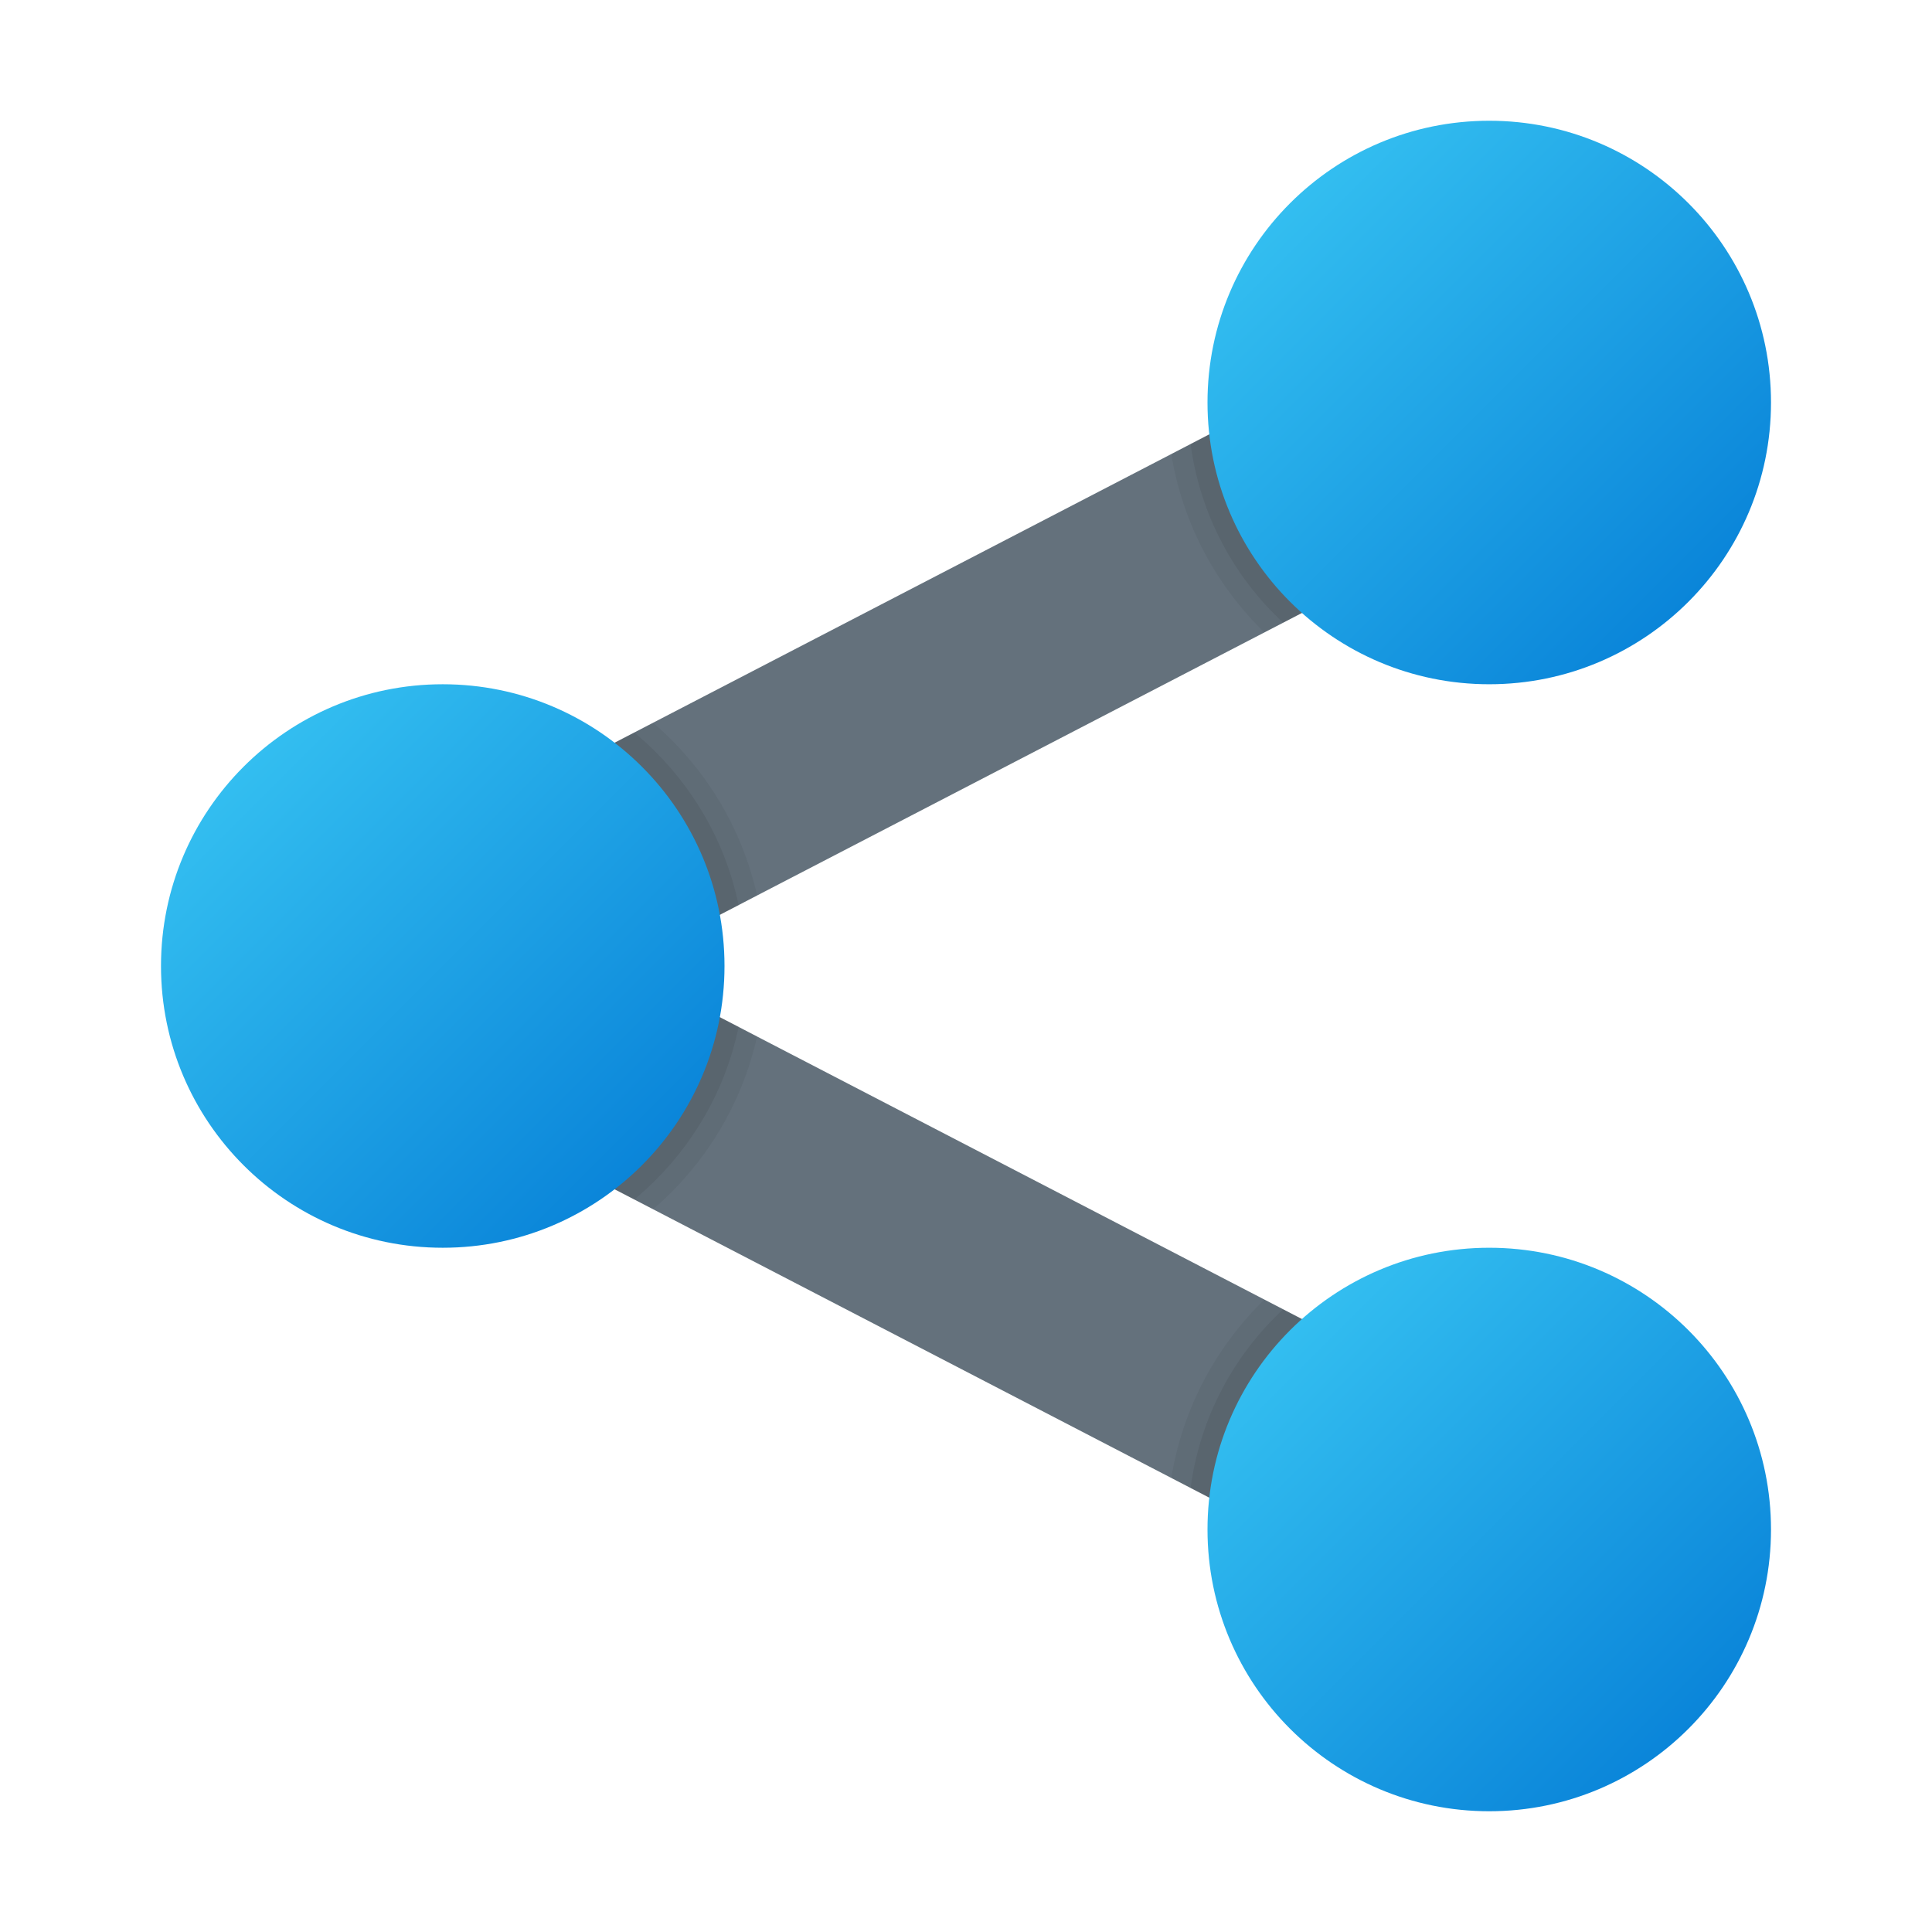
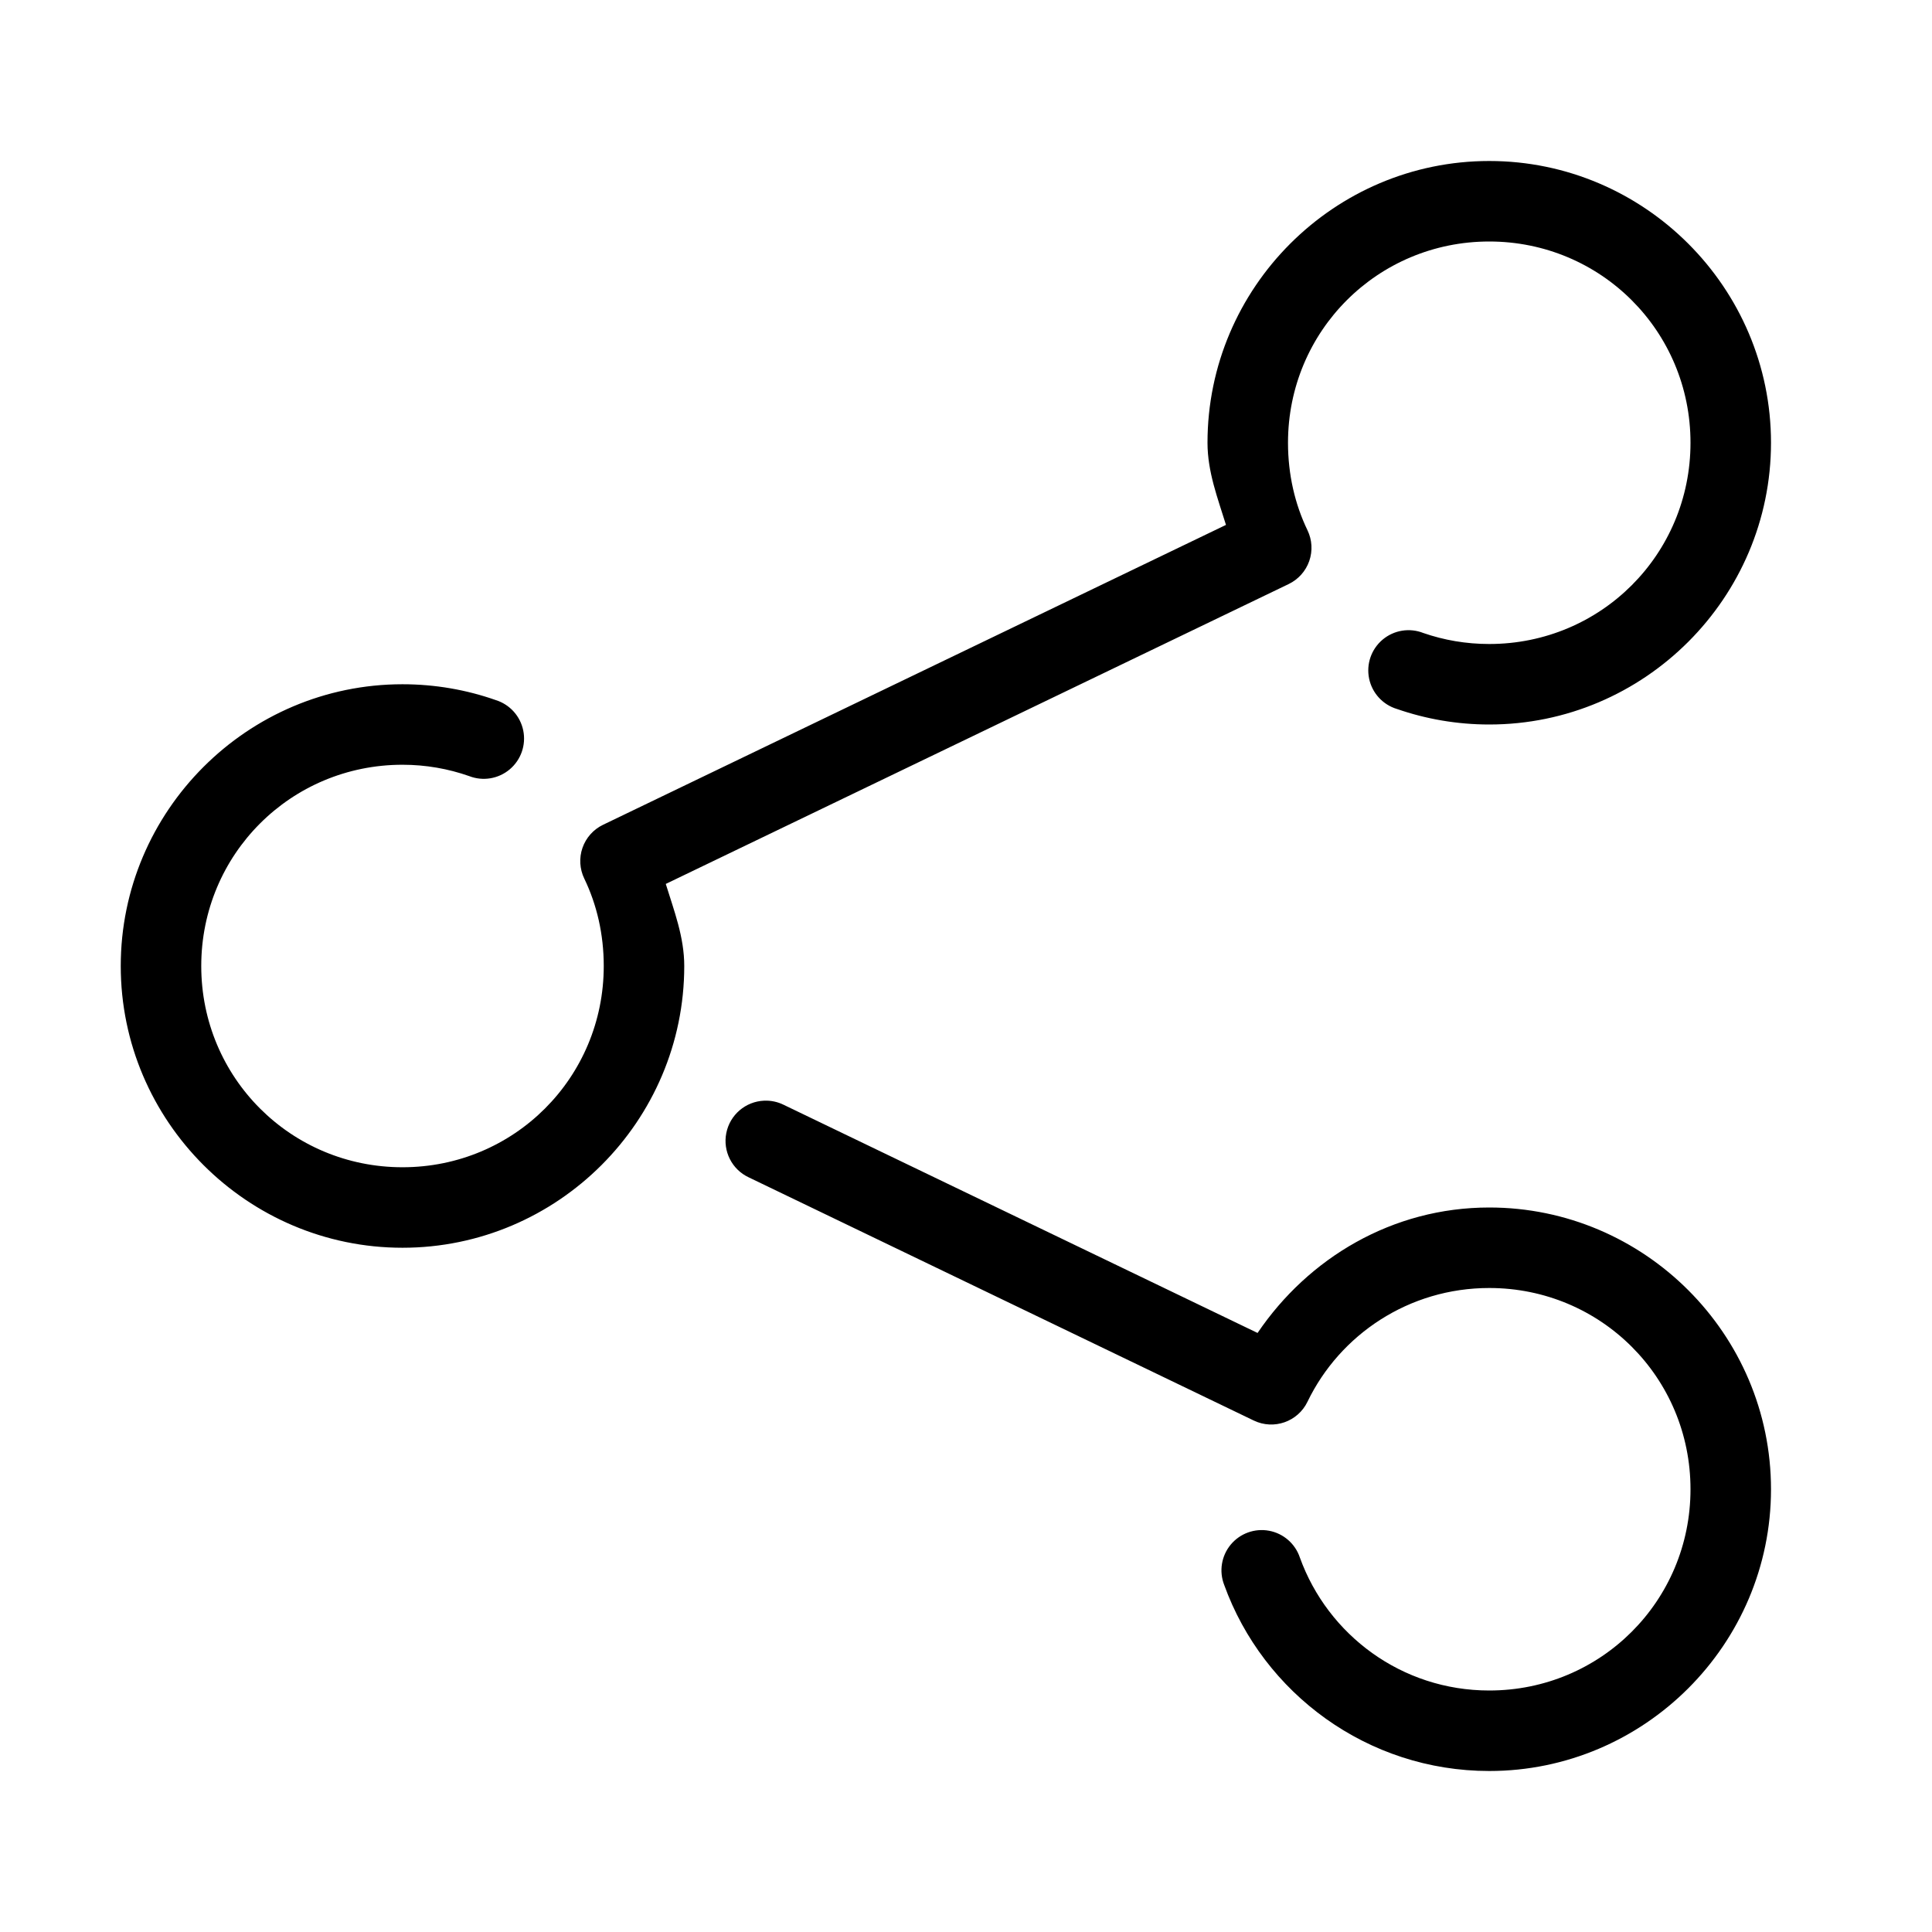
- <svg xmlns="http://www.w3.org/2000/svg" viewBox="0 0 48 48" width="48px" height="48px" baseProfile="basic">
-   <path fill="#64717c" d="M35.85,40.219l-27-14C8.021,25.79,7.5,24.934,7.5,24s0.521-1.79,1.35-2.219l27-14l2.301,4.438 L15.431,24l22.72,11.781L35.85,40.219z" />
-   <path d="M38.15,12.22l-6.27,3.25l-0.47,0.24c-1.2-1.17-2.03-2.71-2.31-4.43l0.48-0.25l6.27-3.25L38.15,12.22z" opacity=".05" />
-   <path d="M38.15,12.22l-6.27,3.25c-1.23-1.14-2.07-2.7-2.3-4.44l6.27-3.25L38.15,12.22z" opacity=".07" />
-   <path d="M38.15,35.78l-6.27-3.25l-0.47-0.24c-1.2,1.17-2.03,2.71-2.31,4.43l0.48,0.25l6.27,3.25L38.15,35.78z" opacity=".05" />
-   <path d="M38.15,35.78l-6.27-3.25c-1.23,1.14-2.07,2.7-2.3,4.44l6.27,3.25L38.15,35.78z" opacity=".07" />
-   <linearGradient id="JB_CPnxu2awqV7p5jbkOsa" x1="32.05" x2="41.95" y1="5.05" y2="14.95" gradientUnits="userSpaceOnUse">
-     <stop offset="0" stop-color="#33bef0" />
-     <stop offset="1" stop-color="#0a85d9" />
-   </linearGradient>
-   <circle cx="37" cy="10" r="7" fill="url(#JB_CPnxu2awqV7p5jbkOsa)" />
-   <linearGradient id="JB_CPnxu2awqV7p5jbkOsb" x1="32.05" x2="41.95" y1="33.05" y2="42.95" gradientUnits="userSpaceOnUse">
-     <stop offset="0" stop-color="#33bef0" />
-     <stop offset="1" stop-color="#0a85d9" />
-   </linearGradient>
-   <circle cx="37" cy="38" r="7" fill="url(#JB_CPnxu2awqV7p5jbkOsb)" />
-   <path d="M18.35,25.51l0.46,0.24c-0.38,1.7-1.3,3.19-2.58,4.29l-0.47-0.24l-6.91-3.58 C8.02,25.79,7.5,24.93,7.5,24s0.52-1.79,1.35-2.22l6.91-3.58l0.47-0.24c1.28,1.1,2.2,2.59,2.58,4.29l-0.46,0.24L15.43,24 L18.35,25.51z" opacity=".05" />
-   <path d="M15.43,24l2.92,1.51c-0.35,1.71-1.29,3.21-2.59,4.29l-6.91-3.58C8.02,25.79,7.5,24.93,7.5,24 s0.52-1.79,1.35-2.22l6.91-3.58c1.3,1.08,2.24,2.58,2.59,4.29L15.43,24z" opacity=".07" />
-   <linearGradient id="JB_CPnxu2awqV7p5jbkOsc" x1="6.05" x2="15.95" y1="19.05" y2="28.95" gradientUnits="userSpaceOnUse">
-     <stop offset="0" stop-color="#33bef0" />
-     <stop offset="1" stop-color="#0a85d9" />
-   </linearGradient>
-   <circle cx="11" cy="24" r="7" fill="url(#JB_CPnxu2awqV7p5jbkOsc)" />
+ <svg xmlns="http://www.w3.org/2000/svg" viewBox="0 0 48 48" width="48px" height="48px">
+   <path d="M 37 4 C 33.146 4 30 7.146 30 11 C 30 11.724 30.254 12.376 30.459 13.041 L 14.982 20.492 A 1 1 0 0 0 14.516 21.828 C 14.829 22.476 15 23.213 15 24 C 15 26.774 12.774 29 10 29 C 7.226 29 5 26.774 5 24 C 5 21.226 7.226 19 10 19 C 10.582 19 11.138 19.1 11.654 19.281 A 1.001 1.001 0 1 0 12.316 17.393 C 11.591 17.138 10.81 17 10 17 C 6.146 17 3 20.146 3 24 C 3 27.854 6.146 31 10 31 C 13.854 31 17 27.854 17 24 C 17 23.277 16.746 22.626 16.541 21.961 L 32.018 14.51 A 1 1 0 0 0 32.484 13.174 C 32.171 12.524 32 11.787 32 11 C 32 8.226 34.226 6 37 6 C 39.774 6 42 8.226 42 11 C 42 13.774 39.774 16 37 16 C 36.424 16 35.875 15.904 35.363 15.727 A 1 1 0 1 0 34.709 17.615 C 35.427 17.864 36.2 18 37 18 C 40.854 18 44 14.854 44 11 C 44 7.146 40.854 4 37 4 z M 18.986 27.346 A 1 1 0 0 0 18.604 29.252 L 31.15 35.293 A 1 1 0 0 0 32.484 34.826 C 33.29 33.156 35.006 32 37 32 C 39.774 32 42 34.226 42 37 C 42 39.774 39.774 42 37 42 C 34.825 42 32.989 40.62 32.295 38.697 A 1 1 0 1 0 30.414 39.375 C 31.388 42.074 33.977 44 37 44 C 40.854 44 44 40.854 44 37 C 44 33.146 40.854 30 37 30 C 34.593 30 32.506 31.255 31.244 33.117 L 19.471 27.449 A 1 1 0 0 0 18.986 27.346 z" />
</svg>
